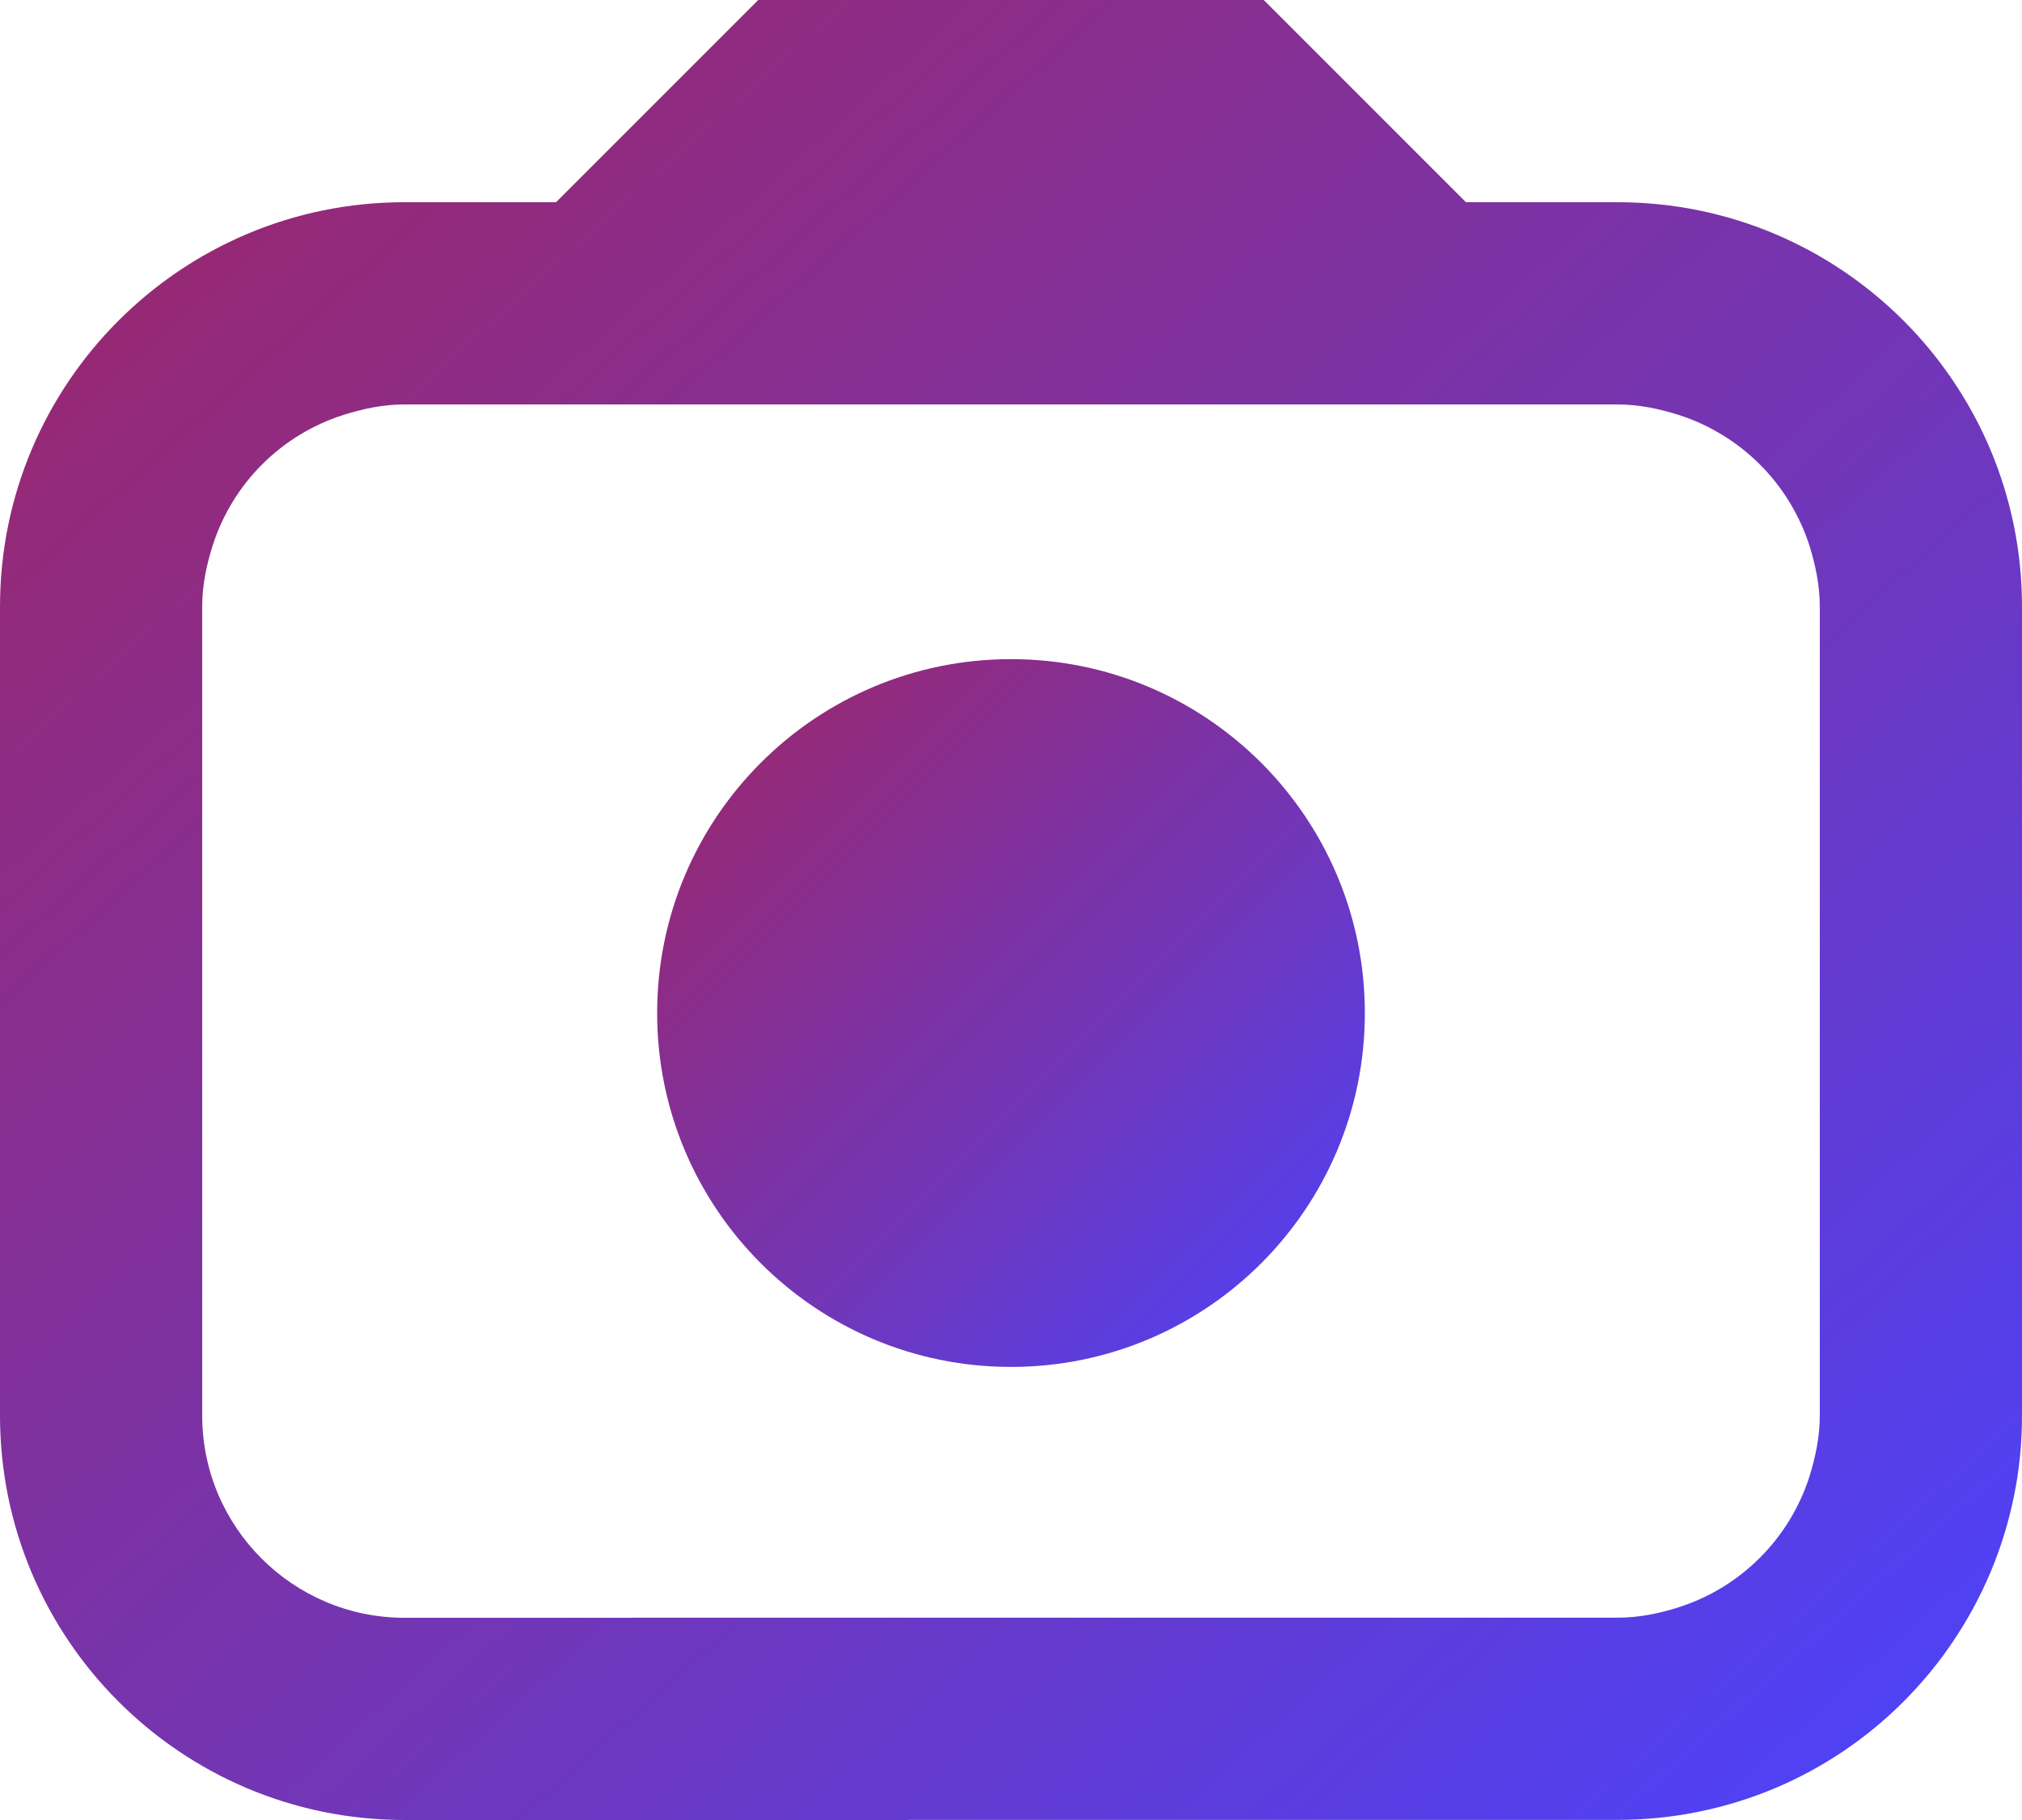
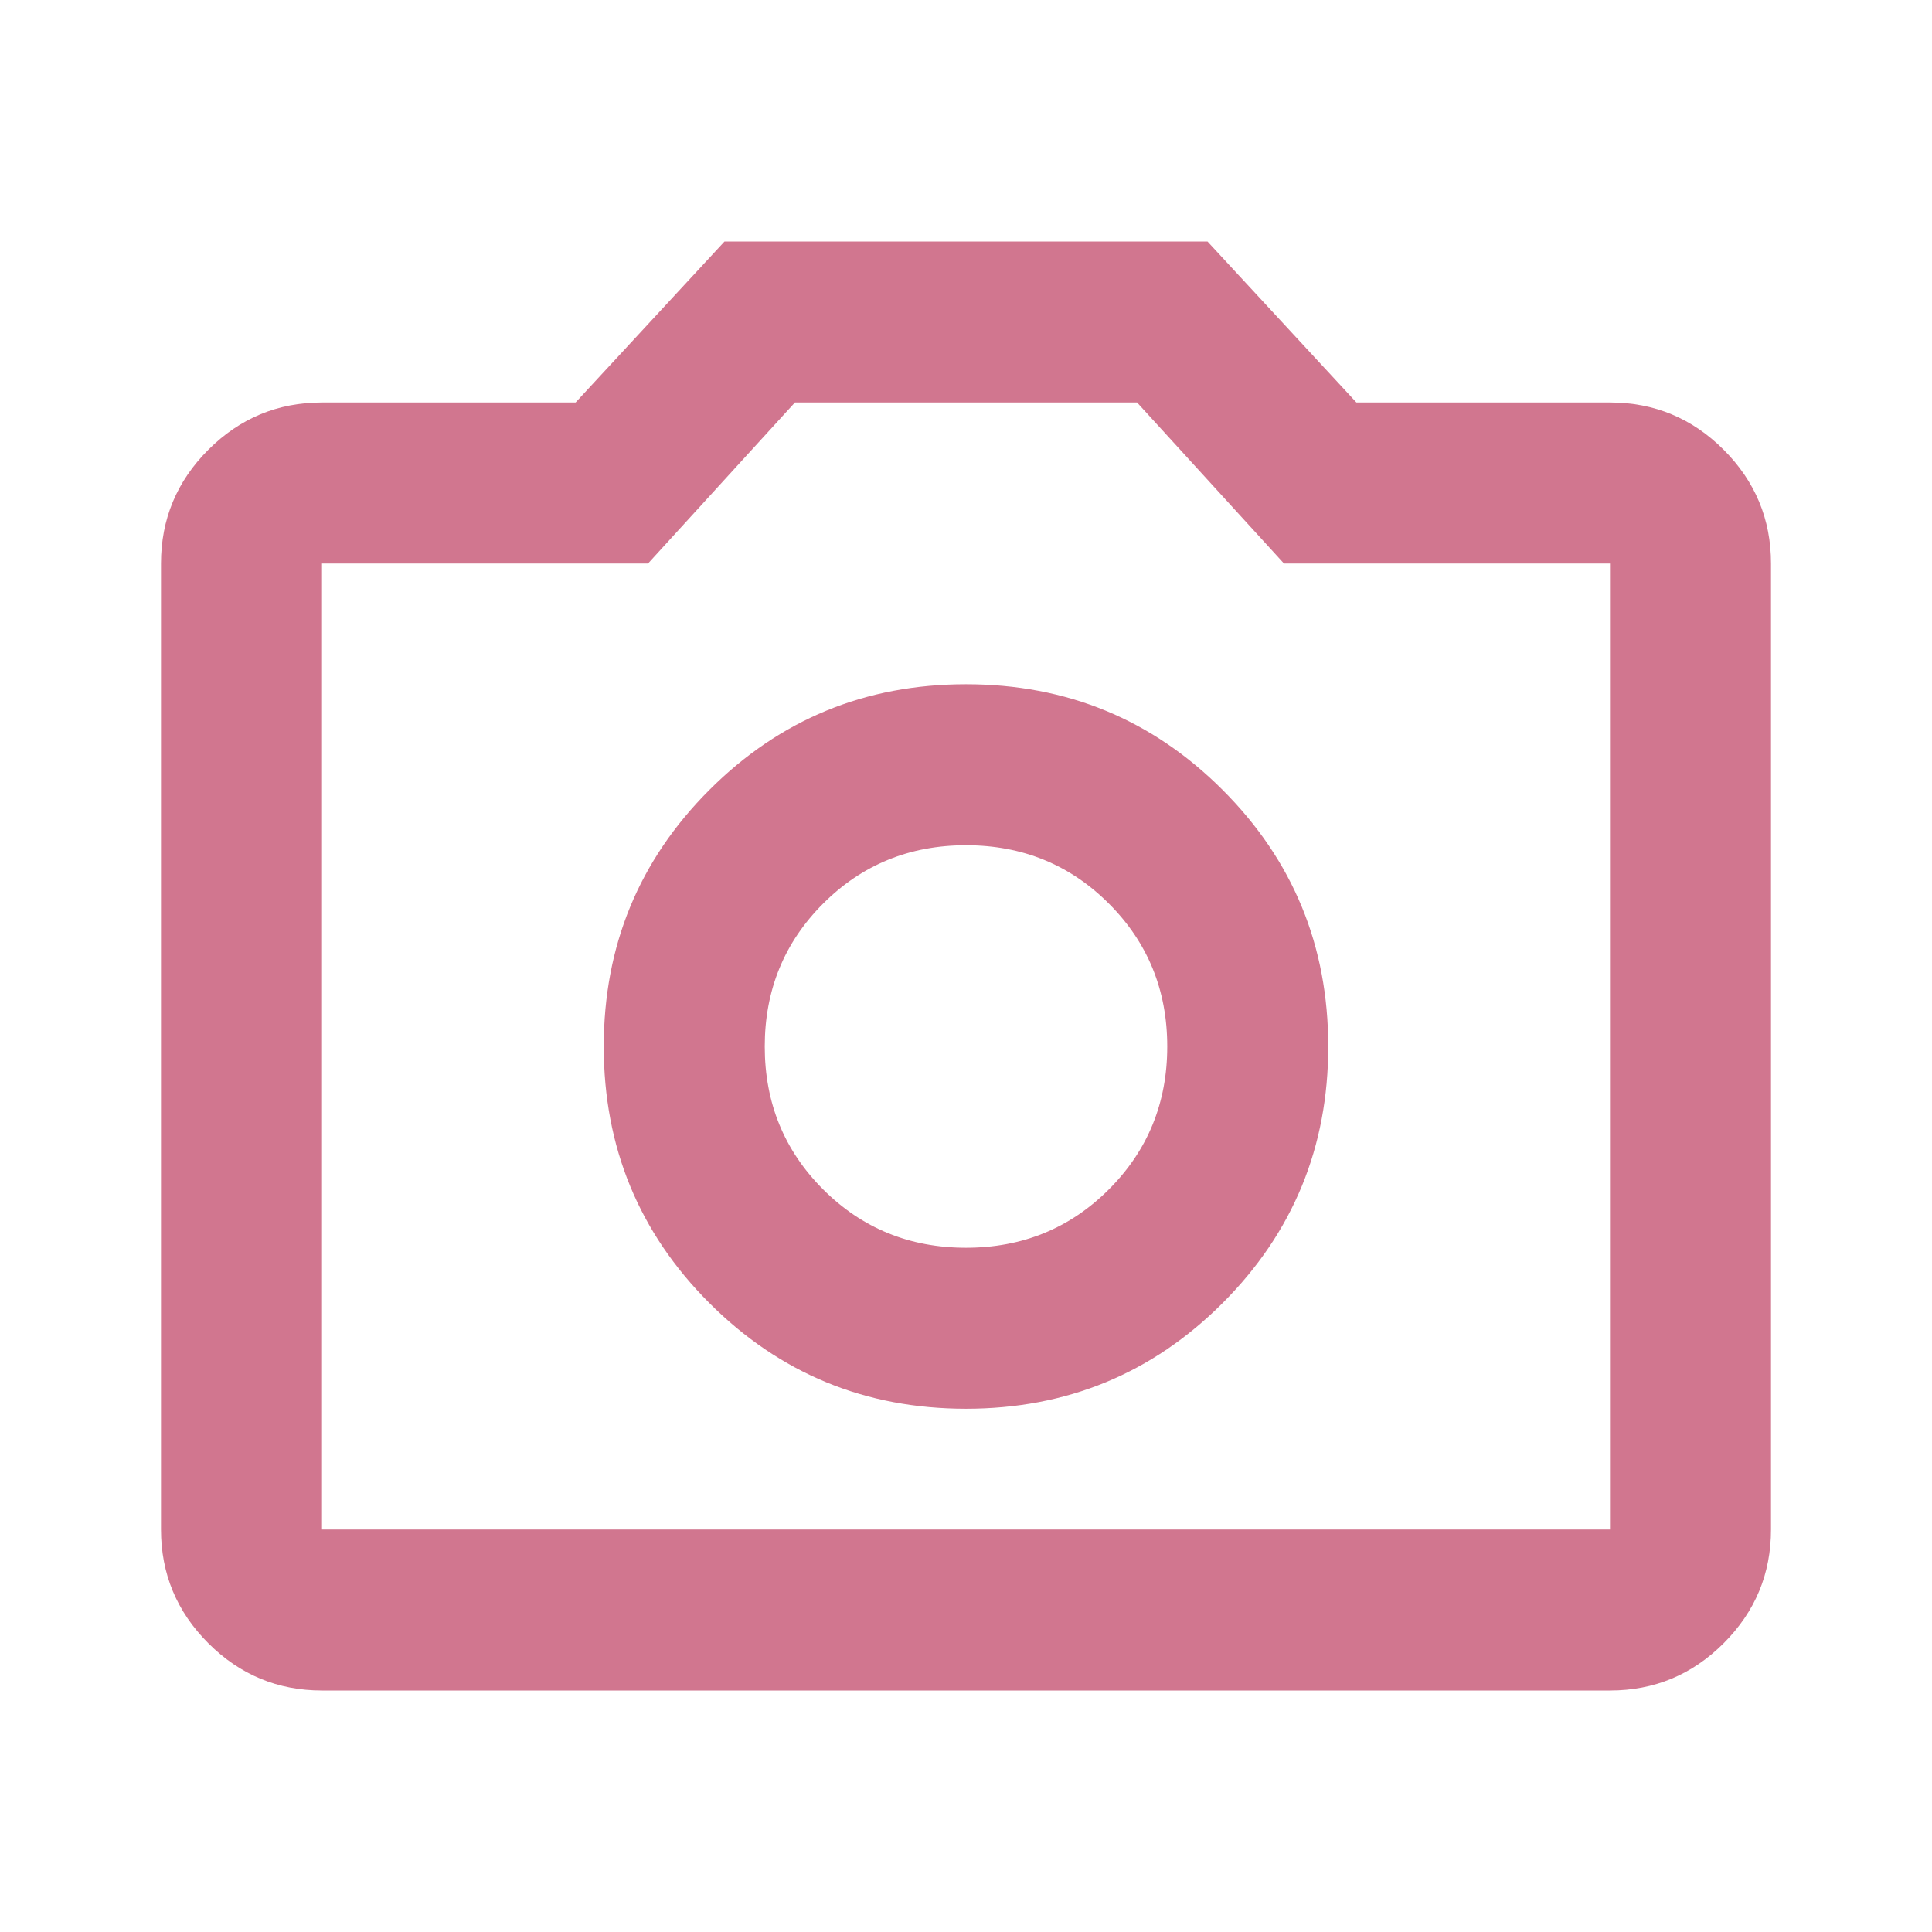
- <svg xmlns="http://www.w3.org/2000/svg" width="20" height="18" viewBox="0 0 20 18" fill="none">
-   <path d="M10 13.519C11.933 13.519 13.5 11.952 13.5 10.019C13.5 8.086 11.933 6.519 10 6.519C8.067 6.519 6.5 8.086 6.5 10.019C6.5 11.952 8.067 13.519 10 13.519Z" fill="url(#paint0_linear_422_327)" />
-   <path d="M18 6V14C18 14.211 17.957 14.411 17.898 14.602C17.701 15.217 17.219 15.7 16.604 15.896C16.413 15.957 16.212 15.999 16.001 15.999H6.25L8.25 17.999H16C16.552 17.999 17.079 17.886 17.558 17.685C18.036 17.483 18.468 17.19 18.829 16.828C19.01 16.646 19.174 16.449 19.317 16.235C19.605 15.81 19.812 15.325 19.919 14.805C19.973 14.545 20 14.275 20 13.999V7.5L19.25 5.125L17.898 5.397C17.957 5.589 18 5.789 18 6Z" fill="url(#paint1_linear_422_327)" />
-   <path d="M2 6C2 5.789 2.042 5.589 2.103 5.397C2.299 4.782 2.781 4.3 3.396 4.104C3.589 4.043 3.789 4 4 4H16C16.211 4 16.411 4.043 16.602 4.103L16.625 2.625L14.5 2L12.5 0H7.5L5.5 2H4C1.791 2 0 3.791 0 6V10L2 12V6Z" fill="url(#paint2_linear_422_327)" />
-   <path d="M16 2H14.5L16.604 4.104C16.758 4.152 16.902 4.22 17.038 4.303C17.308 4.468 17.534 4.694 17.699 4.964C17.781 5.099 17.849 5.244 17.898 5.397L20 7.5V6C20 3.791 18.209 2 16 2Z" fill="url(#paint3_linear_422_327)" />
-   <path d="M4 18H8.986L6.986 16H4C2.897 16 2 15.102 2 14V11.014L0 9.014V14C0 16.209 1.791 18 4 18Z" fill="url(#paint4_linear_422_327)" />
-   <defs>
-     <linearGradient id="paint0_linear_422_327" x1="6.5" y1="6.519" x2="13.5" y2="13.519" gradientUnits="userSpaceOnUse">
-       <stop offset="0.08" stop-color="#992870" />
-       <stop offset="0.58" stop-color="#7136B8" />
-       <stop offset="1" stop-color="#4943FF" />
-     </linearGradient>
-     <linearGradient id="paint1_linear_422_327" x1="0" y1="0" x2="17.901" y2="19.89" gradientUnits="userSpaceOnUse">
-       <stop offset="0.08" stop-color="#992870" />
-       <stop offset="0.58" stop-color="#7136B8" />
-       <stop offset="1" stop-color="#4943FF" />
-     </linearGradient>
-     <linearGradient id="paint2_linear_422_327" x1="0" y1="0" x2="17.901" y2="19.89" gradientUnits="userSpaceOnUse">
-       <stop offset="0.08" stop-color="#992870" />
-       <stop offset="0.58" stop-color="#7136B8" />
-       <stop offset="1" stop-color="#4943FF" />
-     </linearGradient>
-     <linearGradient id="paint3_linear_422_327" x1="0" y1="0" x2="17.901" y2="19.89" gradientUnits="userSpaceOnUse">
-       <stop offset="0.08" stop-color="#992870" />
-       <stop offset="0.58" stop-color="#7136B8" />
-       <stop offset="1" stop-color="#4943FF" />
-     </linearGradient>
-     <linearGradient id="paint4_linear_422_327" x1="0" y1="0" x2="17.901" y2="19.89" gradientUnits="userSpaceOnUse">
-       <stop offset="0.08" stop-color="#992870" />
-       <stop offset="0.58" stop-color="#7136B8" />
-       <stop offset="1" stop-color="#4943FF" />
-     </linearGradient>
-   </defs>
+ <svg xmlns="http://www.w3.org/2000/svg" height="24px" viewBox="0 -960 960 960" width="24px" fill="#D1768F">
+   <path d="M480-260q75 0 127.5-52.5T660-440q0-75-52.5-127.5T480-620q-75 0-127.5 52.5T300-440q0 75 52.5 127.5T480-260Zm0-80q-42 0-71-29t-29-71q0-42 29-71t71-29q42 0 71 29t29 71q0 42-29 71t-71 29ZM160-120q-33 0-56.5-23.5T80-200v-480q0-33 23.5-56.5T160-760h126l74-80h240l74 80h126q33 0 56.5 23.5T880-680v480q0 33-23.5 56.5T800-120H160Zm0-80h640v-480H638l-73-80H395l-73 80H160v480Zm320-240Z" />
</svg>
